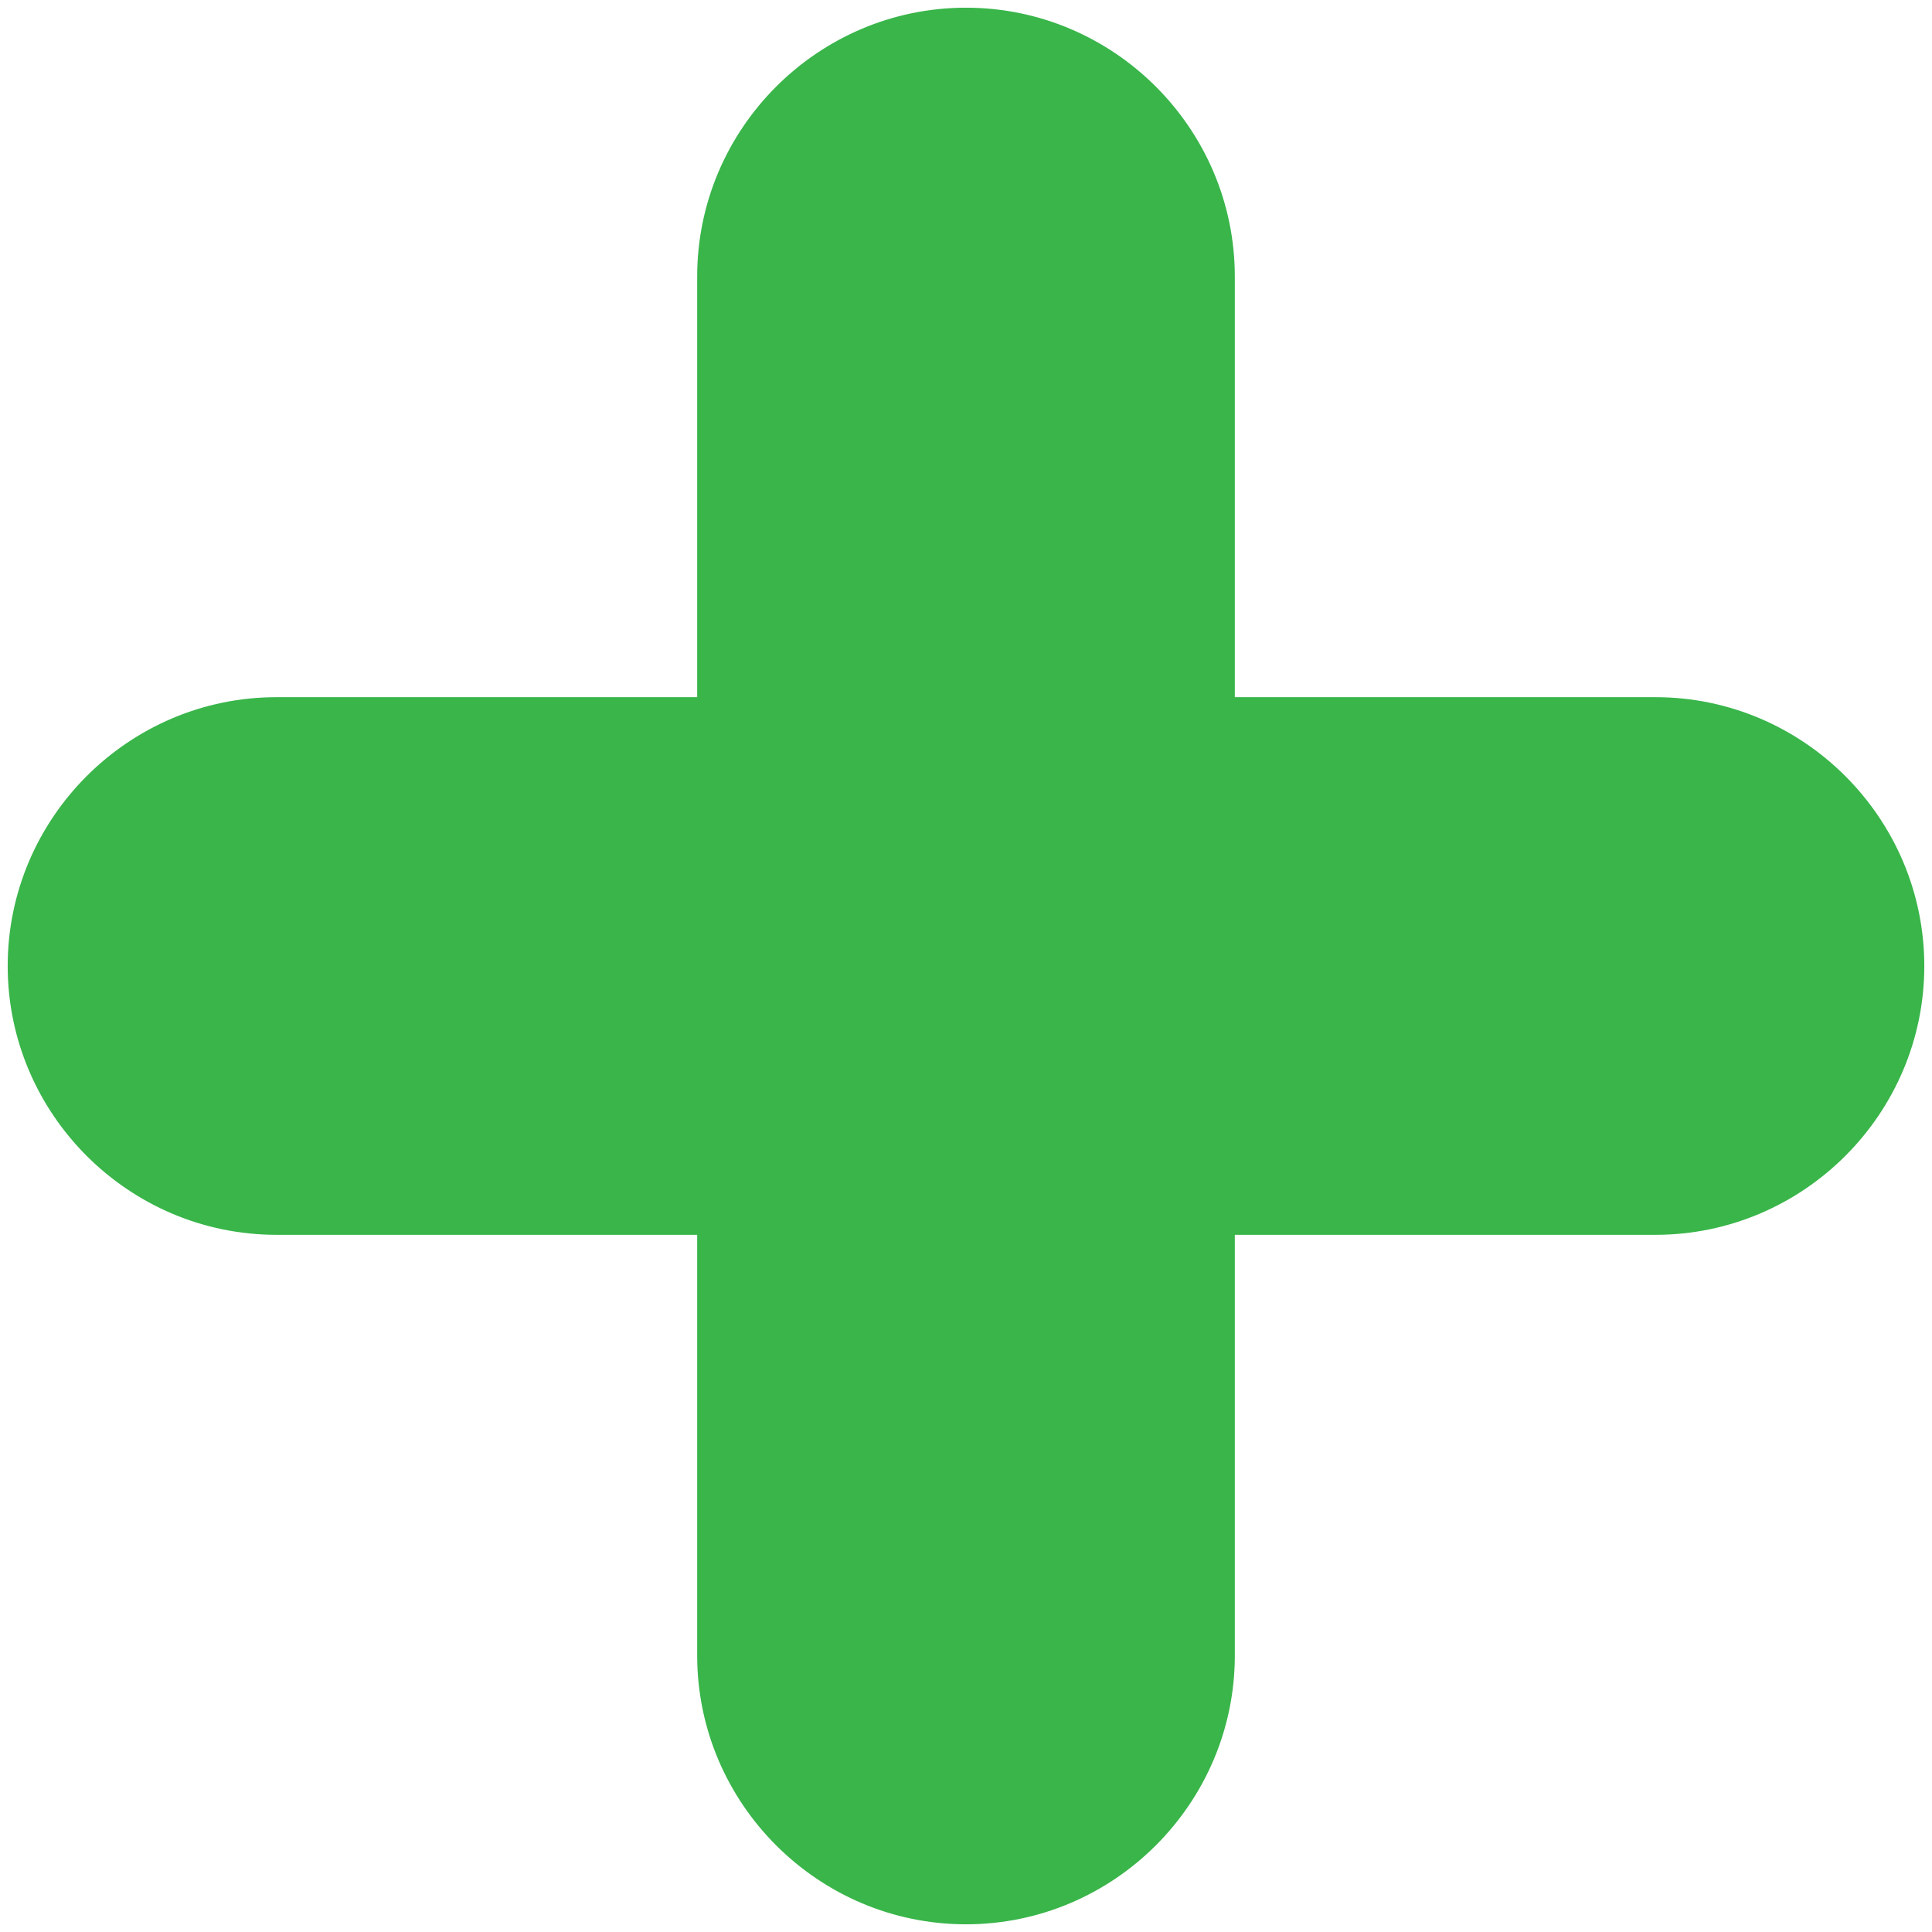
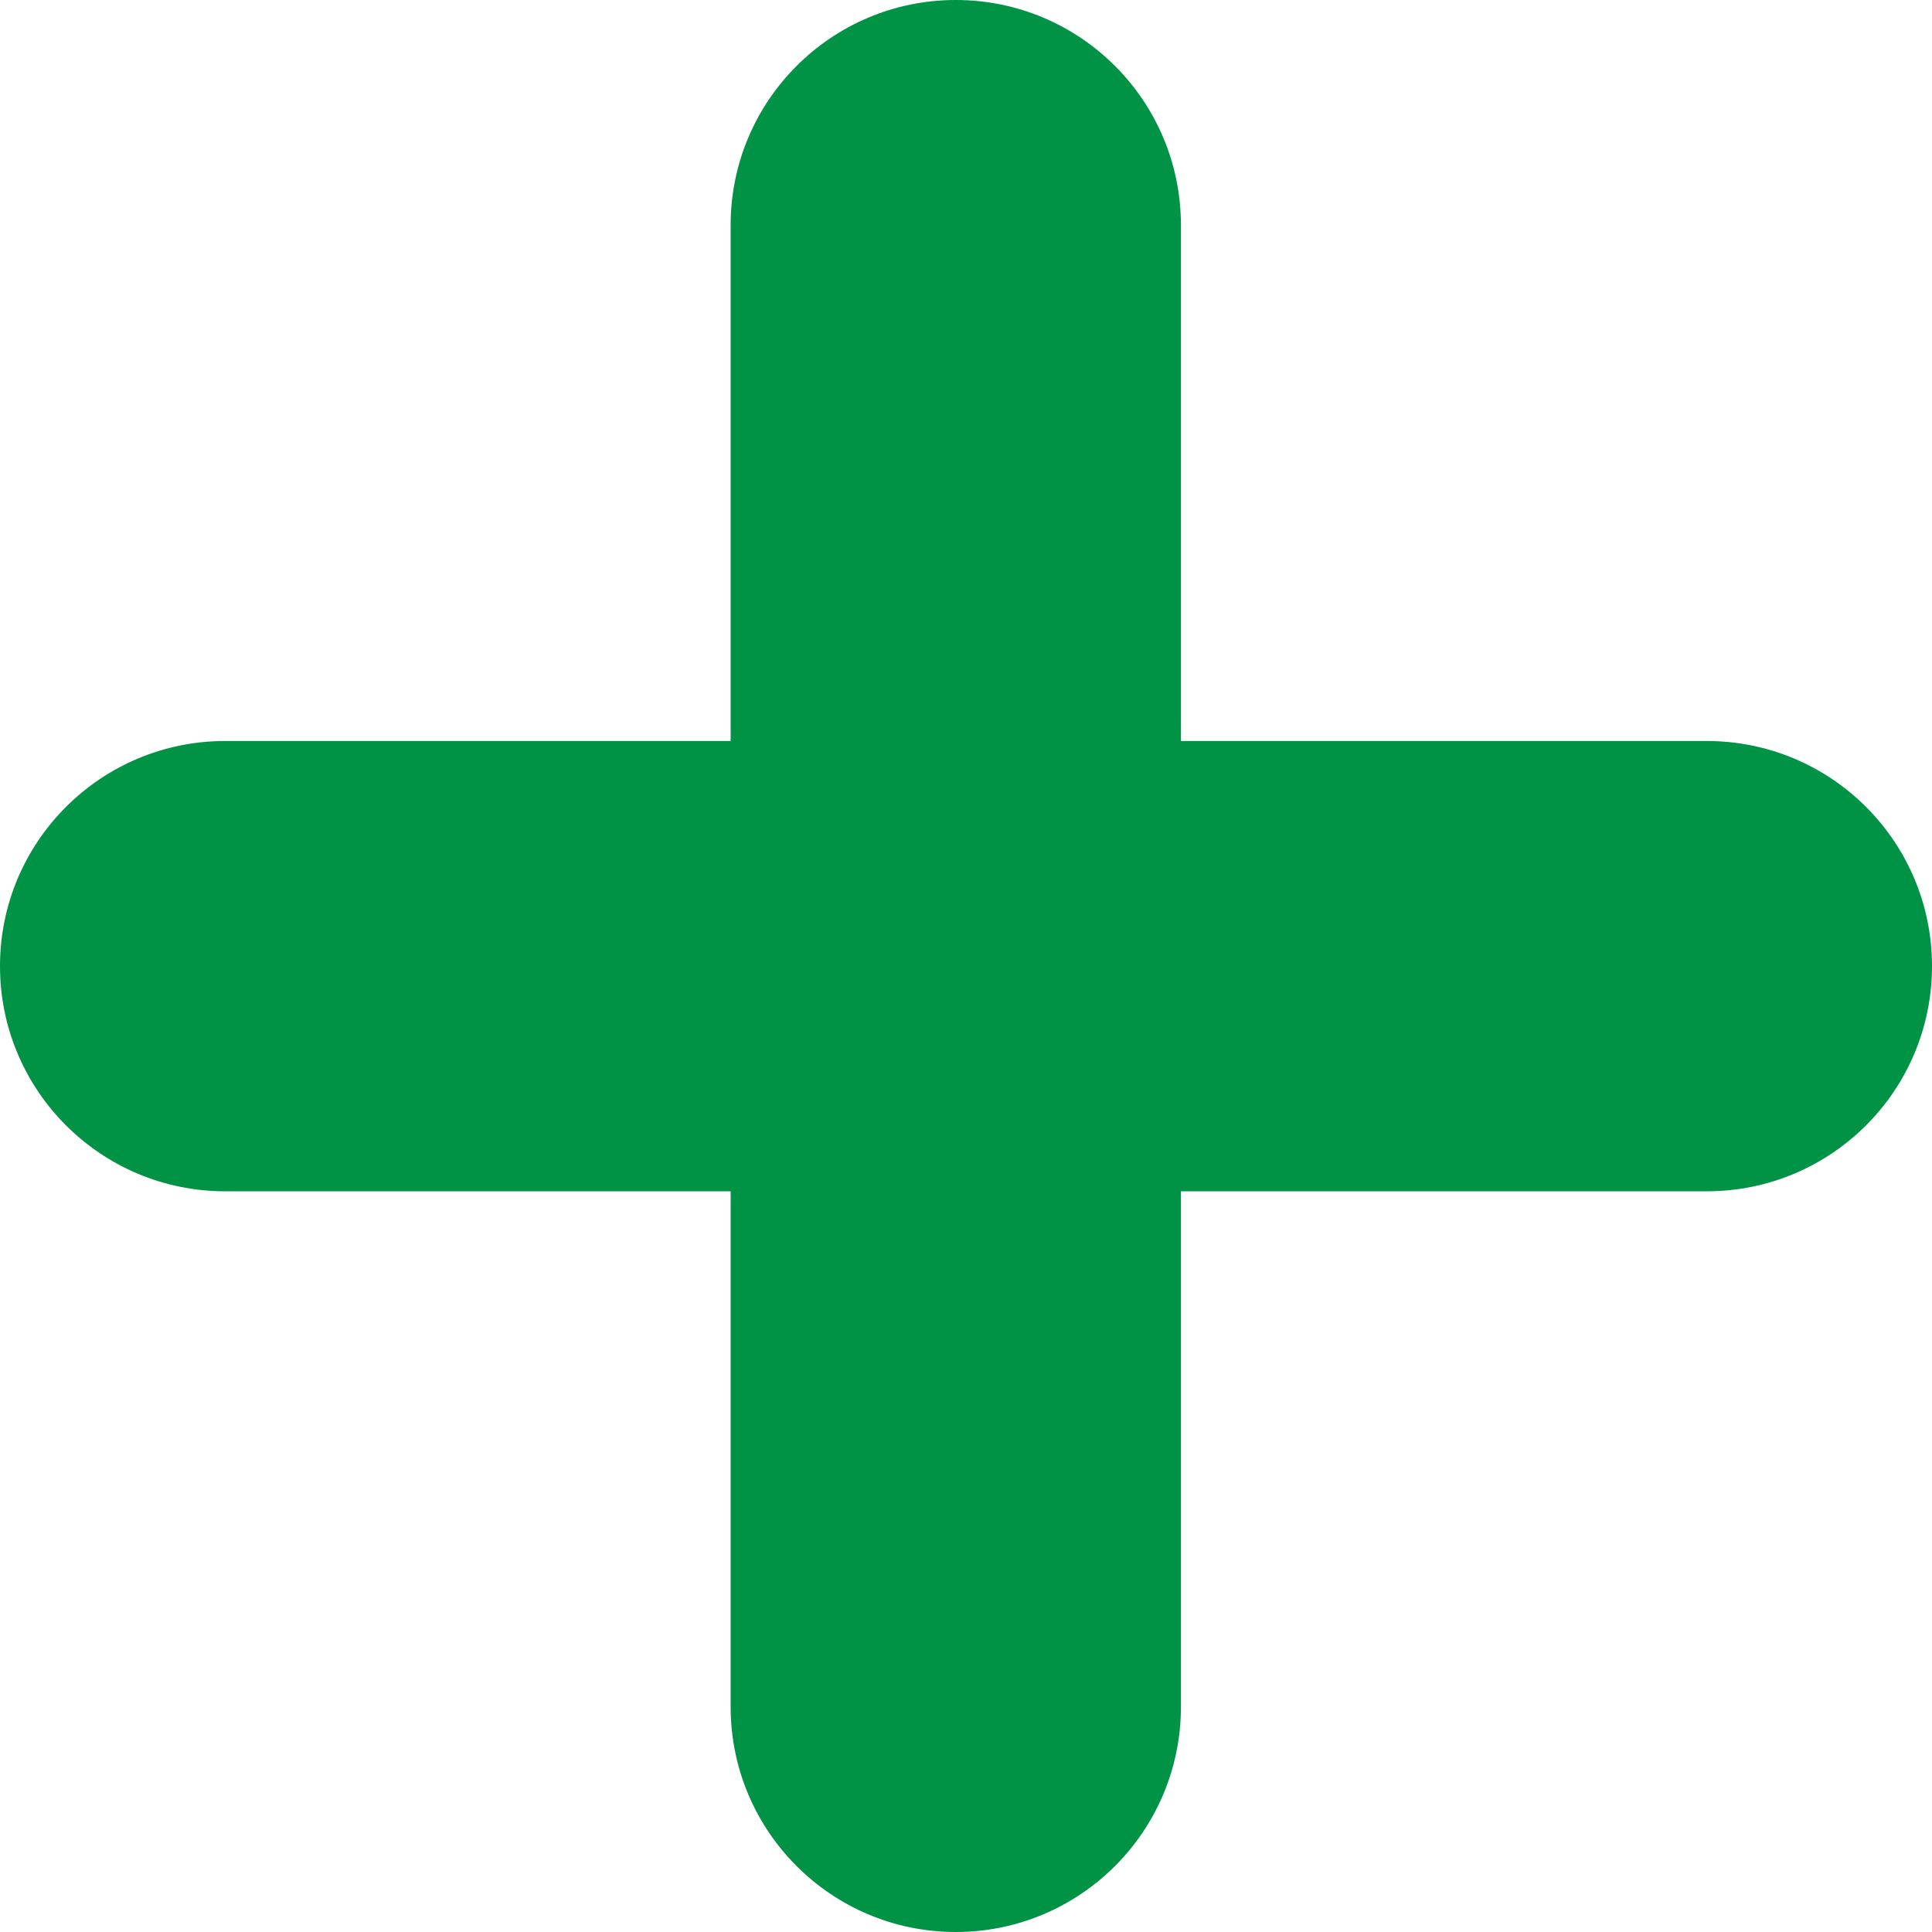
- <svg xmlns="http://www.w3.org/2000/svg" version="1.1" x="0px" y="0px" viewBox="0 0 64 64" style="enable-background:new 0 0 64 64;" xml:space="preserve">
-   <style type="text/css">
- 	.st0{display:none;}
- 	.st1{display:inline;fill:#C1272D;stroke:#C1272D;stroke-width:0.25;stroke-miterlimit:10;}
- 	.st2{fill:#39B54A;stroke:#39B54A;stroke-width:0.25;stroke-miterlimit:10;}
- </style>
-   <g id="Vrstva_2" class="st0">
-     <path class="st1" d="M15.45,3.03l45.51,45.51c3.42,3.42,3.42,9,0,12.42l0,0c-3.42,3.42-9,3.42-12.42,0L3.03,15.45   c-3.42-3.42-3.42-9,0-12.42l0,0C6.45-0.38,12.04-0.38,15.45,3.03z" />
-     <path class="st1" d="M3.03,48.55L48.55,3.03c3.42-3.42,9-3.42,12.42,0l0,0c3.42,3.42,3.42,9,0,12.42L15.45,60.97   c-3.42,3.42-9,3.42-12.42,0l0,0C-0.38,57.55-0.38,51.96,3.03,48.55z" />
-   </g>
-   <g id="Vrstva_3">
-     <path class="st2" d="M23.22,54.84V9.16c0-4.83,3.95-8.78,8.78-8.78h0c4.83,0,8.78,3.95,8.78,8.78v45.68c0,4.83-3.95,8.78-8.78,8.78   h0C27.17,63.62,23.22,59.67,23.22,54.84z" />
-     <path class="st2" d="M54.84,40.78H9.16c-4.83,0-8.78-3.95-8.78-8.78v0c0-4.83,3.95-8.78,8.78-8.78h45.68   c4.83,0,8.78,3.95,8.78,8.78v0C63.62,36.83,59.67,40.78,54.84,40.78z" />
+ <svg xmlns="http://www.w3.org/2000/svg" viewBox="0 0 63.33 63.33">
+   <defs>
+     <style>.cls-1{fill:#009245;}</style>
+   </defs>
+   <g id="Vrstva_2" data-name="Vrstva 2">
+     <g id="plus">
+       <rect class="cls-1" x="23.95" width="14.76" height="63.33" rx="7.38" />
+       <rect class="cls-1" x="24.29" width="14.76" height="63.33" rx="7.38" transform="translate(63.33 0) rotate(90)" />
+     </g>
  </g>
</svg>
